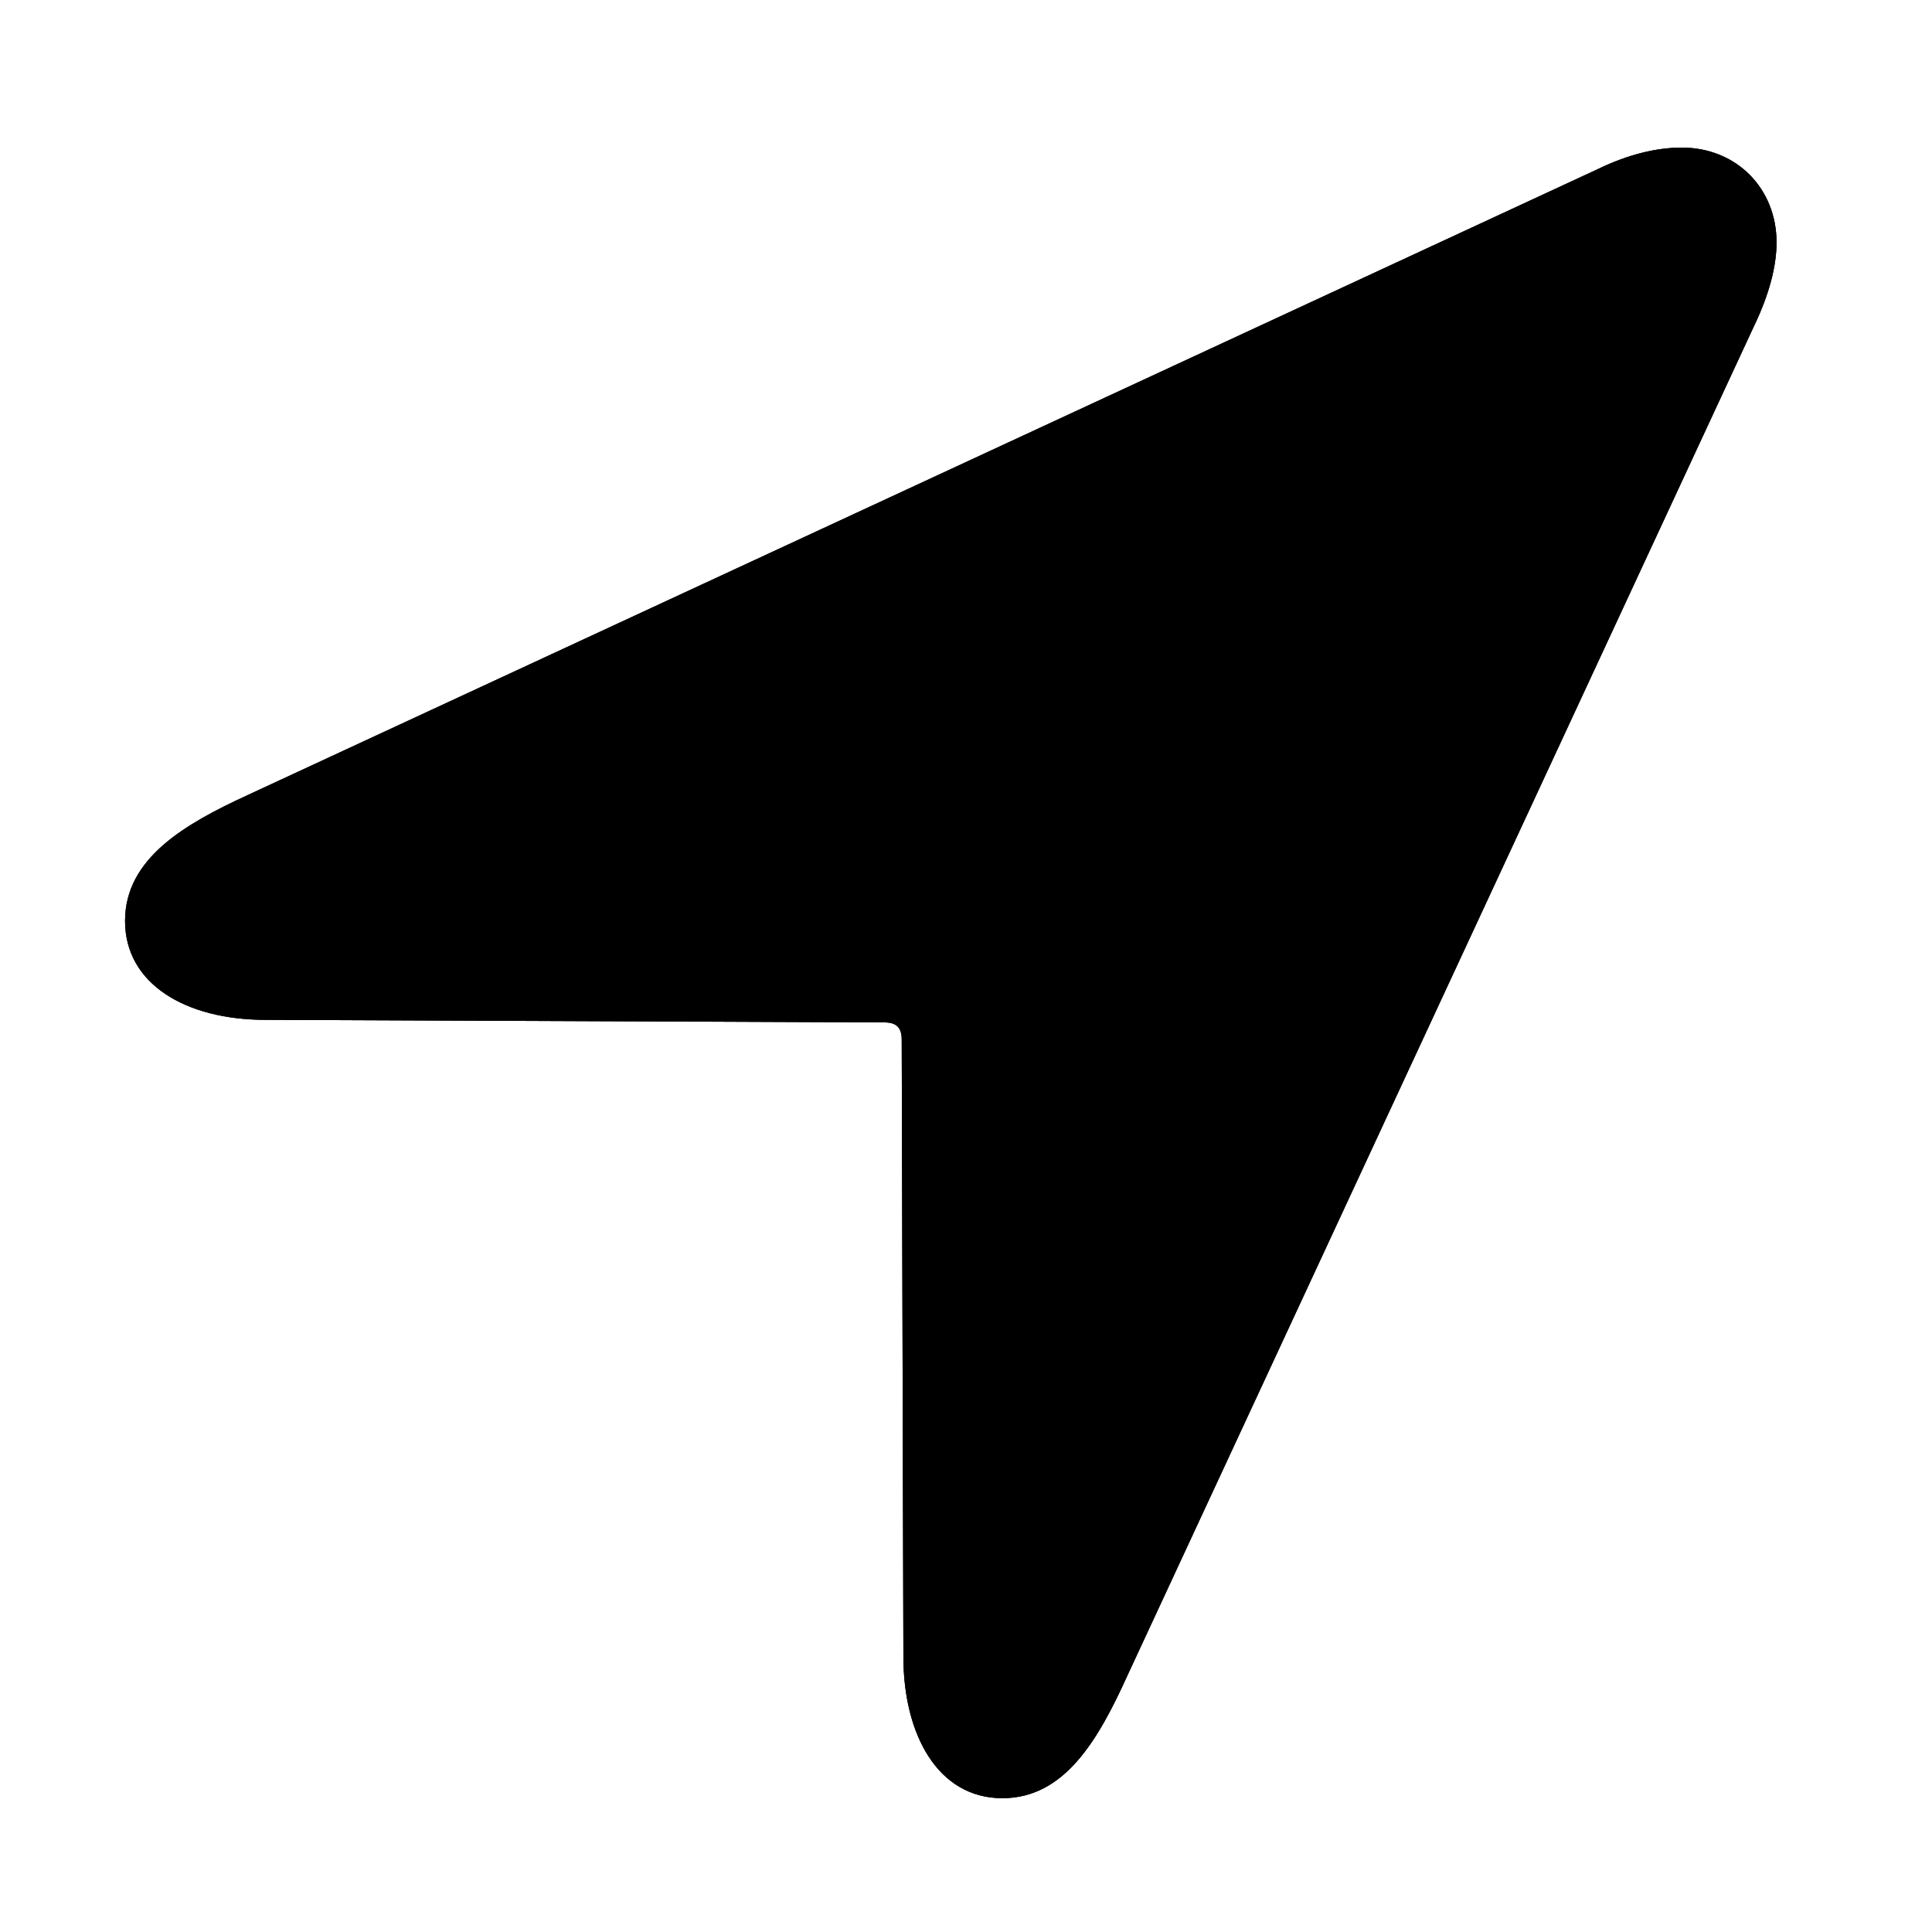
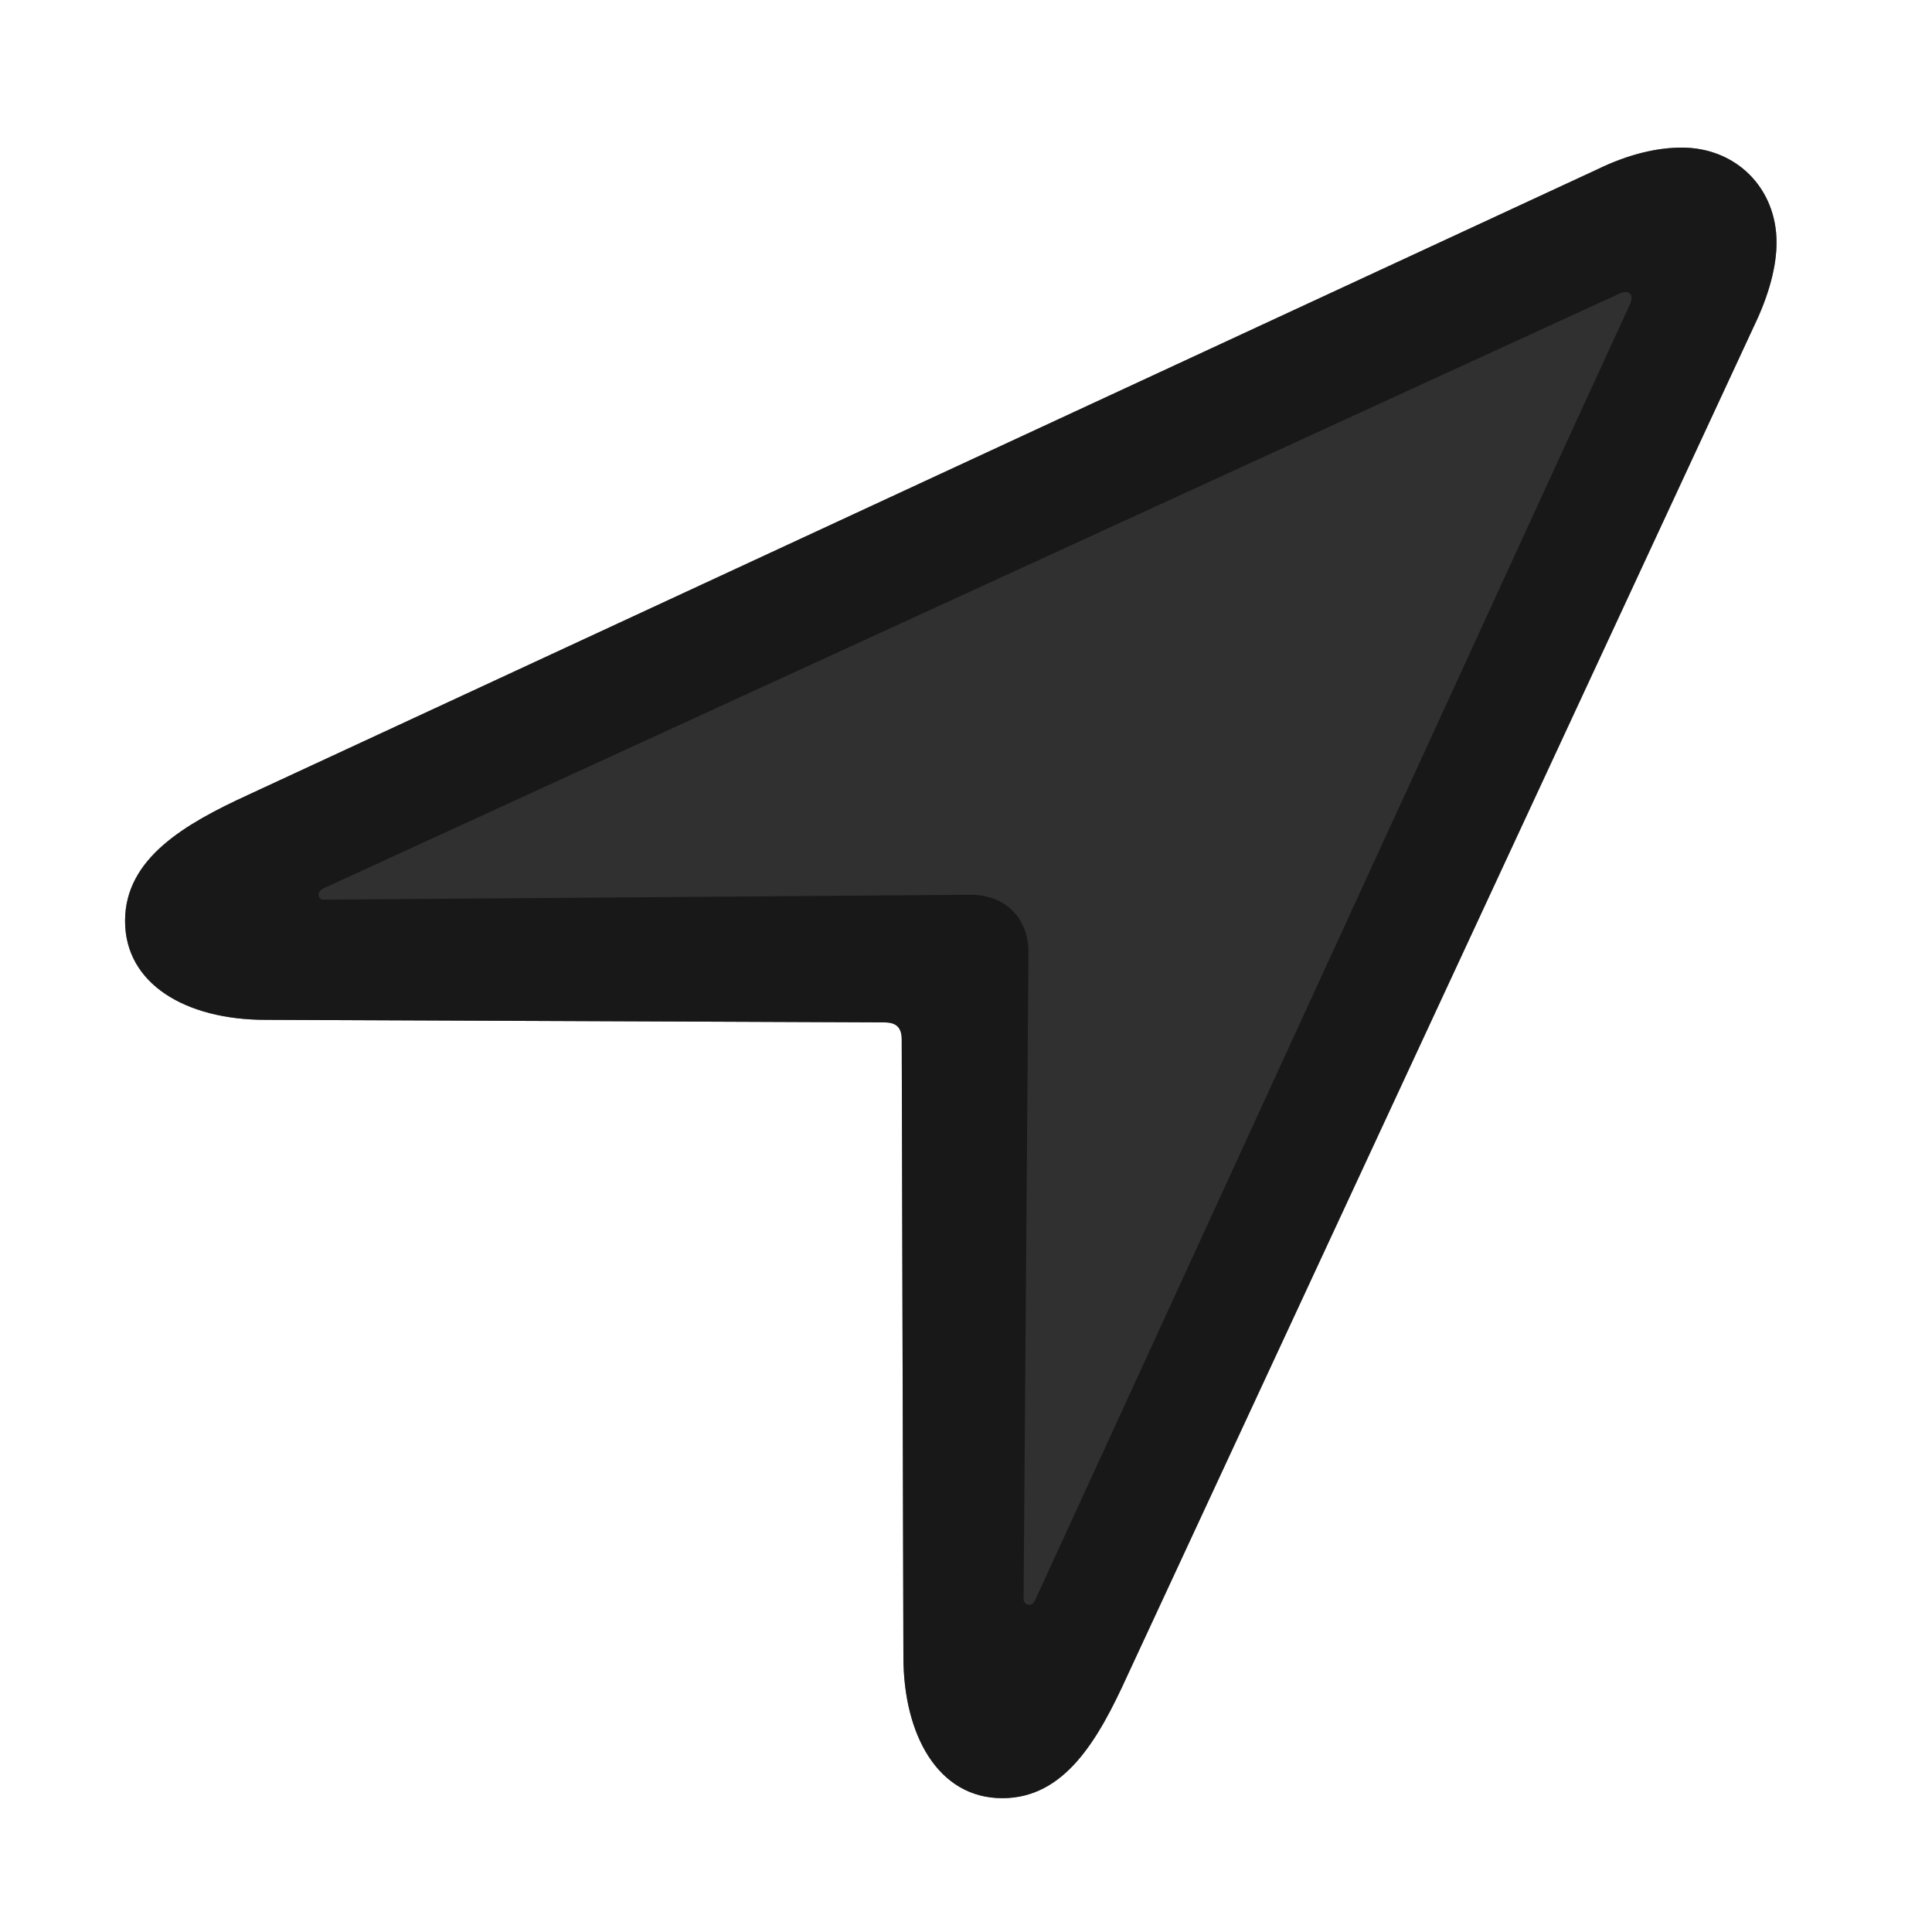
<svg xmlns="http://www.w3.org/2000/svg" width="15px" height="15px" viewBox="0 0 15 15" version="1.1">
  <g id="arrows/location" stroke="none" stroke-width="1" fill="none" fill-rule="evenodd">
-     <g id="dark" fill="#000000" fill-rule="nonzero">
-       <path d="M7.782,13.961 C8.265,13.961 8.525,13.511 8.753,13.009 L13.616,2.536 C13.736,2.288 13.793,2.066 13.793,1.882 C13.793,1.463 13.482,1.146 13.057,1.146 C12.867,1.146 12.645,1.196 12.397,1.317 L1.923,6.173 C1.441,6.395 0.971,6.662 0.971,7.15 C0.971,7.639 1.441,7.918 2.063,7.918 L6.868,7.938 C6.957,7.938 7.001,7.976 7.001,8.071 L7.014,12.863 C7.014,13.466 7.281,13.961 7.782,13.961 Z" id="solid" />
+     <g id="dark" fill="#000000" fill-rule="nonzero" opacity="0.75">
+       <path d="M7.782,13.961 C8.265,13.961 8.525,13.511 8.753,13.009 L13.616,2.536 C13.736,2.288 13.793,2.066 13.793,1.882 C13.793,1.463 13.482,1.146 13.057,1.146 C12.867,1.146 12.645,1.196 12.397,1.317 L1.923,6.173 C1.441,6.395 0.971,6.662 0.971,7.15 C0.971,7.639 1.441,7.918 2.063,7.918 L6.868,7.938 C6.957,7.938 7.001,7.976 7.001,8.071 L7.014,12.863 C7.014,13.466 7.281,13.961 7.782,13.961 Z" id="opaque" />
    </g>
    <g id="light" fill="#000000" fill-rule="nonzero">
-       <path d="M7.782,13.961 C8.265,13.961 8.525,13.511 8.753,13.009 L13.616,2.536 C13.736,2.288 13.793,2.066 13.793,1.882 C13.793,1.463 13.482,1.146 13.057,1.146 C12.867,1.146 12.645,1.196 12.397,1.317 L1.923,6.173 C1.441,6.395 0.971,6.662 0.971,7.15 C0.971,7.639 1.441,7.918 2.063,7.918 L6.868,7.938 C6.957,7.938 7.001,7.976 7.001,8.071 L7.014,12.863 C7.014,13.466 7.281,13.961 7.782,13.961 Z" id="translucent" opacity="0.35" />
-       <path d="M7.782,13.961 C8.265,13.961 8.525,13.511 8.753,13.009 L13.616,2.536 C13.736,2.288 13.793,2.066 13.793,1.882 C13.793,1.463 13.482,1.146 13.057,1.146 C12.867,1.146 12.645,1.196 12.397,1.317 L1.923,6.173 C1.441,6.395 0.971,6.662 0.971,7.15 C0.971,7.639 1.441,7.918 2.063,7.918 L6.868,7.938 C6.957,7.938 7.001,7.976 7.001,8.071 L7.014,12.863 C7.014,13.466 7.281,13.961 7.782,13.961 Z M7.947,12.413 L7.985,7.392 C7.985,7.131 7.808,6.947 7.535,6.947 L2.514,6.985 C2.463,6.985 2.457,6.922 2.514,6.896 L12.568,2.282 C12.645,2.244 12.695,2.282 12.651,2.371 L8.036,12.425 C8.011,12.482 7.947,12.463 7.947,12.413 Z" id="solid" />
+       <path d="M7.782,13.961 C8.265,13.961 8.525,13.511 8.753,13.009 L13.616,2.536 C13.736,2.288 13.793,2.066 13.793,1.882 C13.793,1.463 13.482,1.146 13.057,1.146 C12.867,1.146 12.645,1.196 12.397,1.317 L1.923,6.173 C1.441,6.395 0.971,6.662 0.971,7.15 C0.971,7.639 1.441,7.918 2.063,7.918 L6.868,7.938 C6.957,7.938 7.001,7.976 7.001,8.071 L7.014,12.863 C7.014,13.466 7.281,13.961 7.782,13.961 Z" id="translucent" opacity="0.25" />
+       <path d="M7.782,13.961 C8.265,13.961 8.525,13.511 8.753,13.009 L13.616,2.536 C13.736,2.288 13.793,2.066 13.793,1.882 C13.793,1.463 13.482,1.146 13.057,1.146 C12.867,1.146 12.645,1.196 12.397,1.317 L1.923,6.173 C1.441,6.395 0.971,6.662 0.971,7.15 C0.971,7.639 1.441,7.918 2.063,7.918 L6.868,7.938 C6.957,7.938 7.001,7.976 7.001,8.071 L7.014,12.863 C7.014,13.466 7.281,13.961 7.782,13.961 Z M7.947,12.413 L7.985,7.392 C7.985,7.131 7.808,6.947 7.535,6.947 L2.514,6.985 C2.463,6.985 2.457,6.922 2.514,6.896 L12.568,2.282 C12.645,2.244 12.695,2.282 12.651,2.371 L8.036,12.425 C8.011,12.482 7.947,12.463 7.947,12.413 Z" id="solid" opacity="0.5" />
    </g>
  </g>
</svg>
